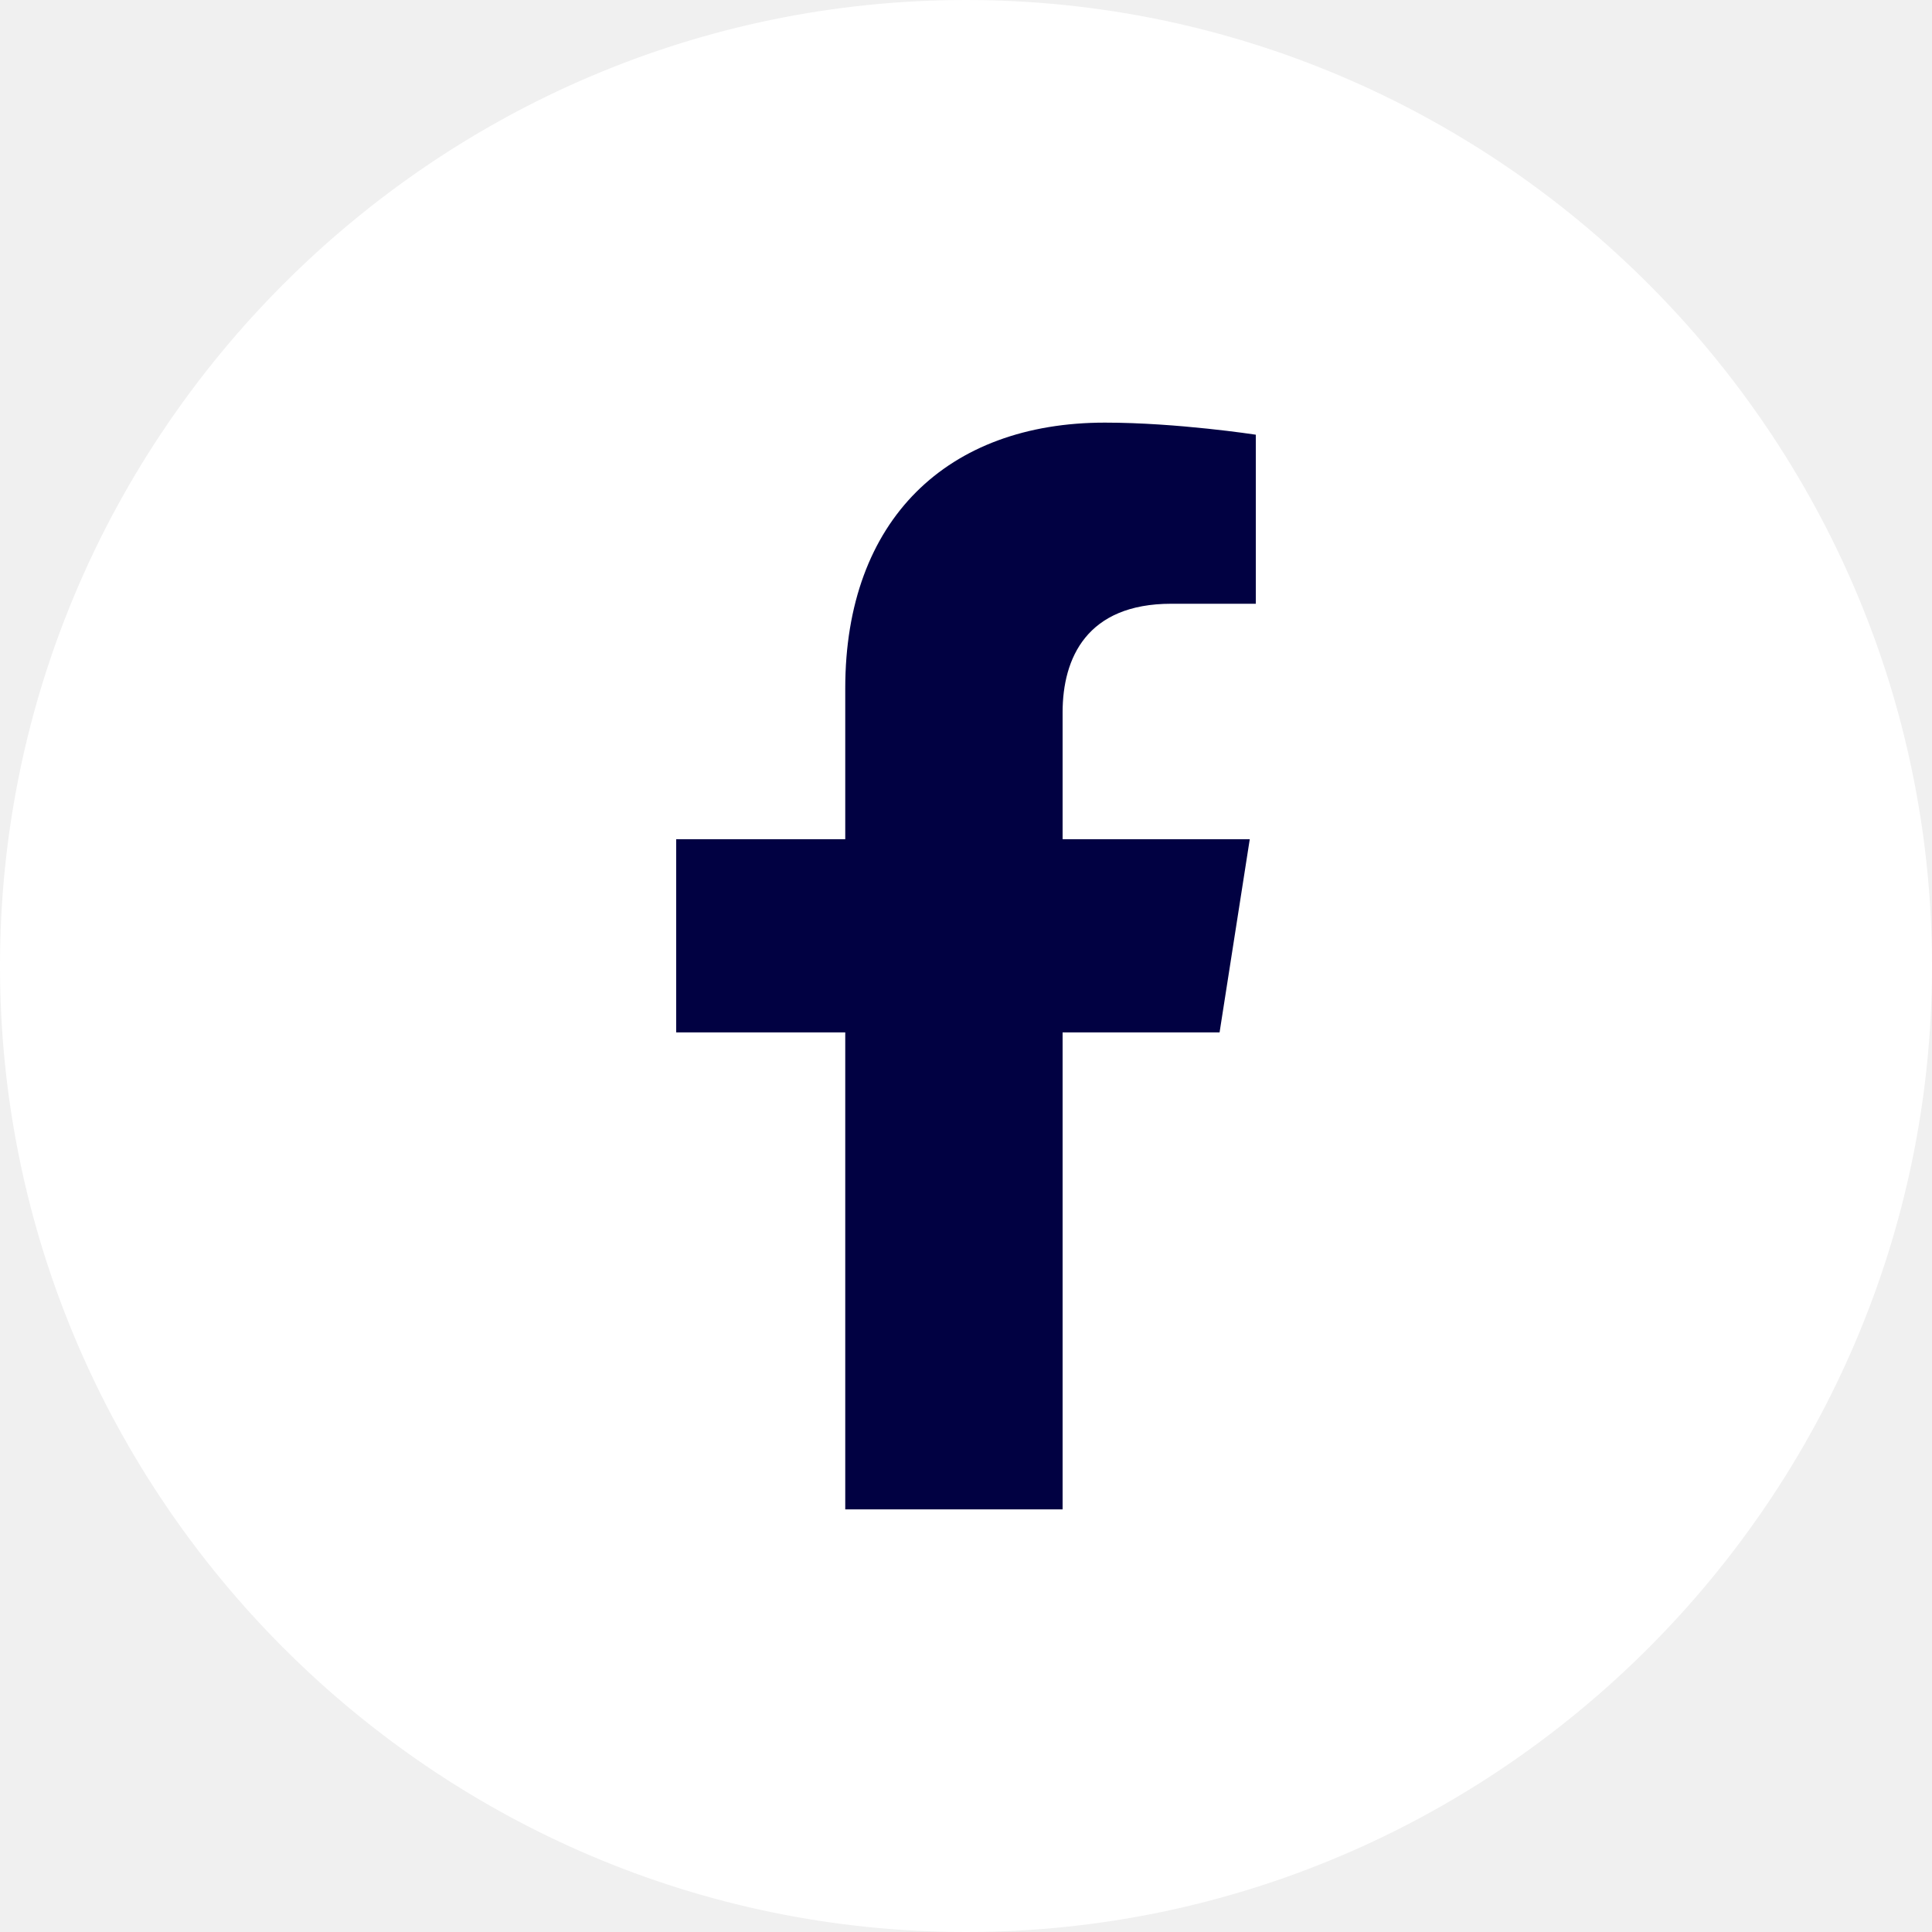
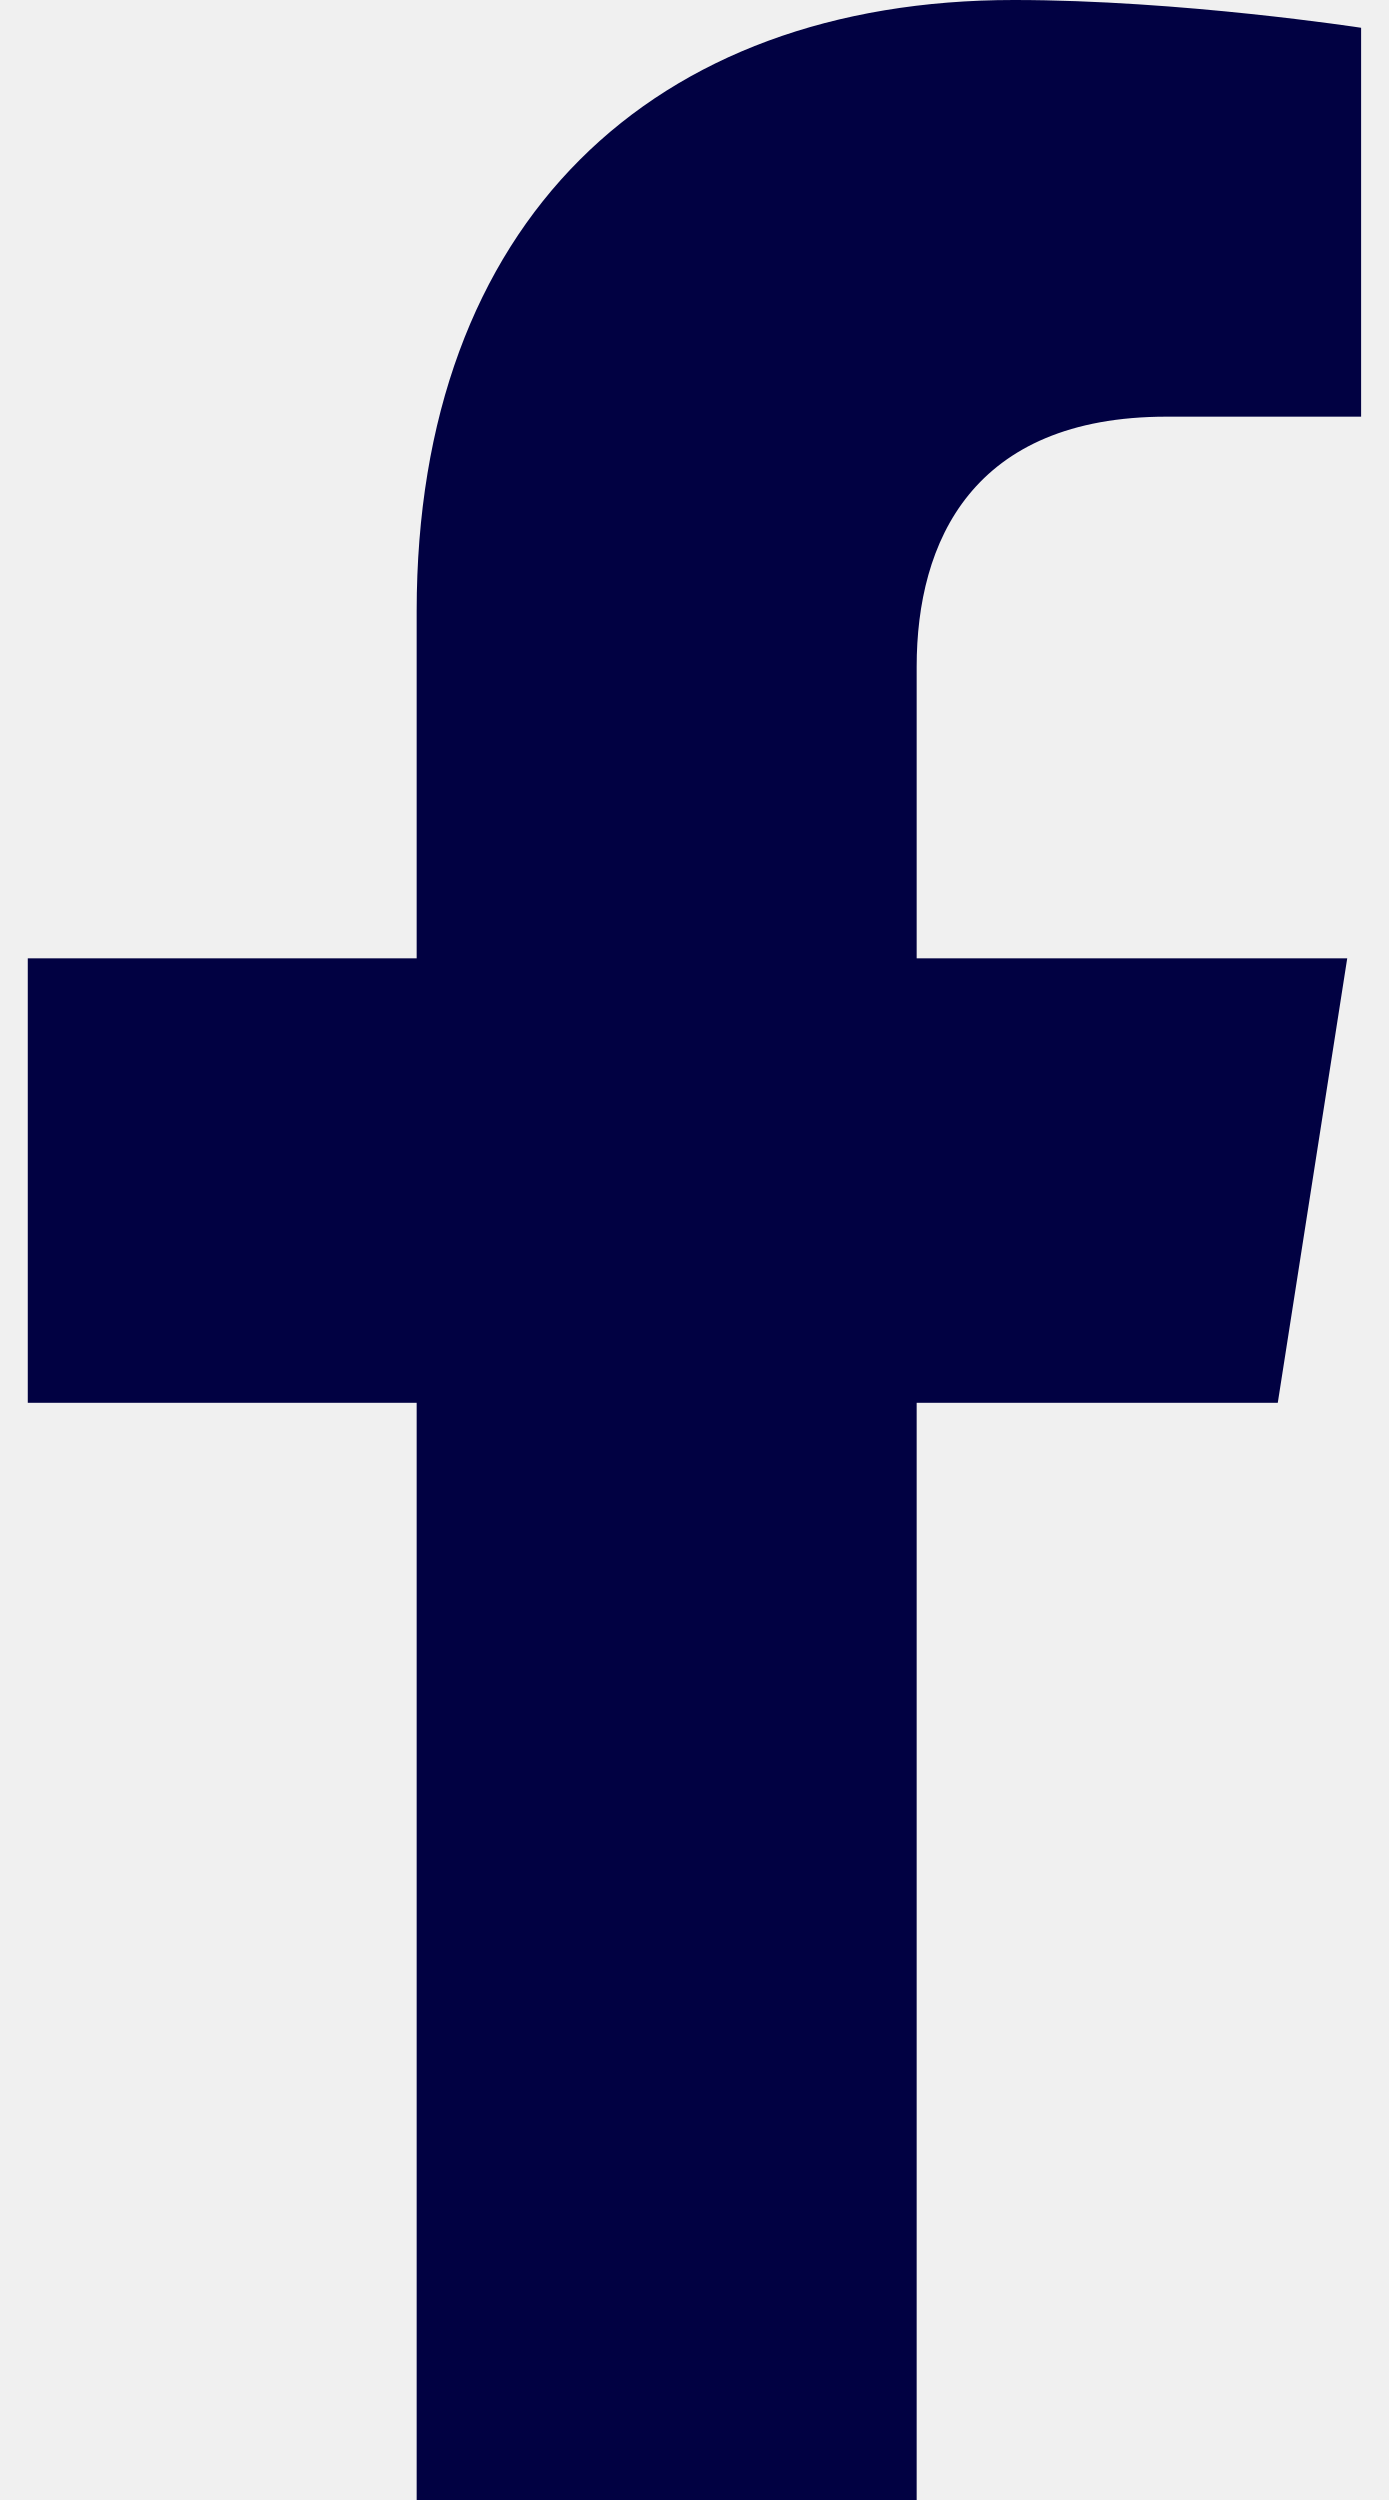
- <svg xmlns="http://www.w3.org/2000/svg" version="1.2" viewBox="0 0 32 32" width="32" height="32">
+ <svg xmlns="http://www.w3.org/2000/svg" version="1.2" viewBox="0 0 10 18" width="10" height="18">
  <defs>
    <clipPath clipPathUnits="userSpaceOnUse" id="cp1">
-       <path d="m-1357-1686h1600v1812h-1600z" />
+       <path d="m-1368-1693h1600v1812h-1600z" />
    </clipPath>
  </defs>
-   <style>.a{fill:#fff}.b{fill:#010142}</style>
+   <style>.a{fill:#010142}</style>
  <g clip-path="url(#cp1)">
-     <path class="a" d="m16 32c-8.8 0-16-7.2-16-16 0-8.8 7.2-16 16-16 8.8 0 16 7.2 16 16 0 8.8-7.2 16-16 16z" />
-     <path class="b" d="m20.2 17.1l0.5-3.2h-3.1v-2.1c0-0.9 0.4-1.8 1.8-1.8h1.4v-2.8c0 0-1.3-0.2-2.5-0.2-2.6 0-4.3 1.6-4.3 4.4v2.5h-2.8v3.2h2.8v7.9h3.6v-7.9z" />
+     <path class="a" d="m9.2 10.1l0.5-3.2h-3.1v-2.1c0-0.9 0.4-1.8 1.8-1.8h1.4v-2.8c0 0-1.3-0.2-2.5-0.2-2.6 0-4.3 1.6-4.3 4.4v2.5h-2.8v3.2h2.8v7.9h3.6v-7.9z" />
  </g>
</svg>
